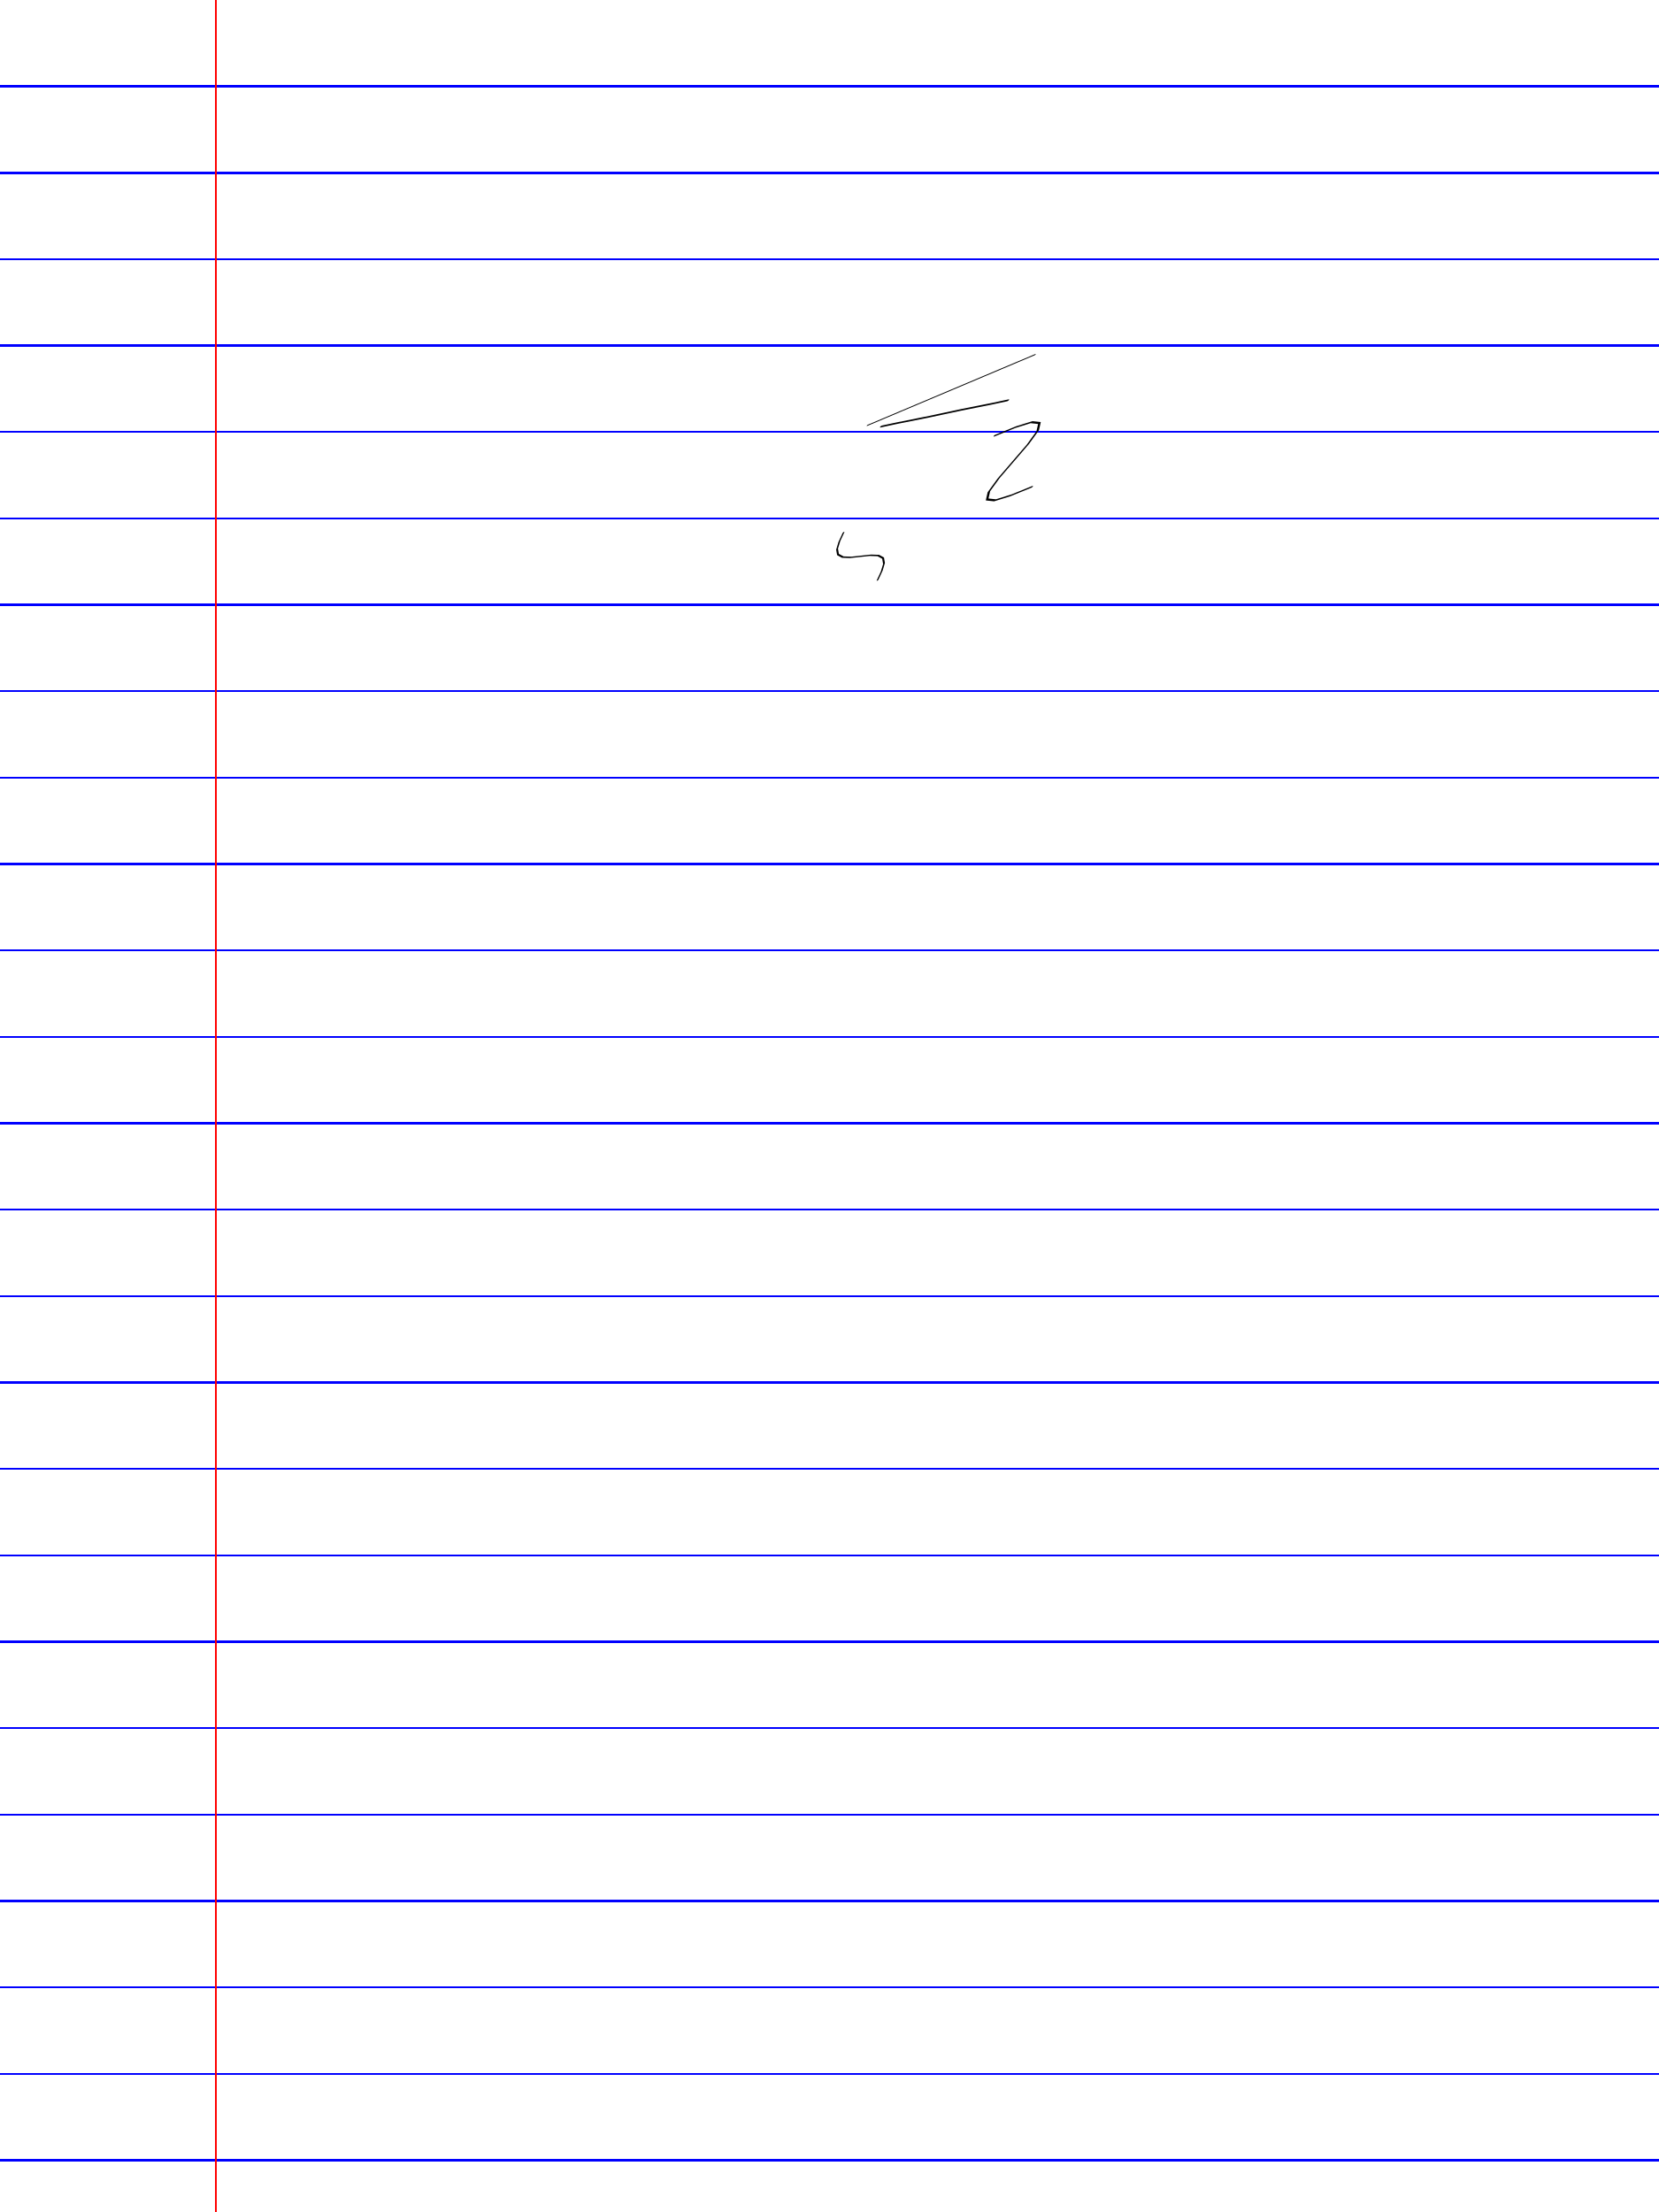
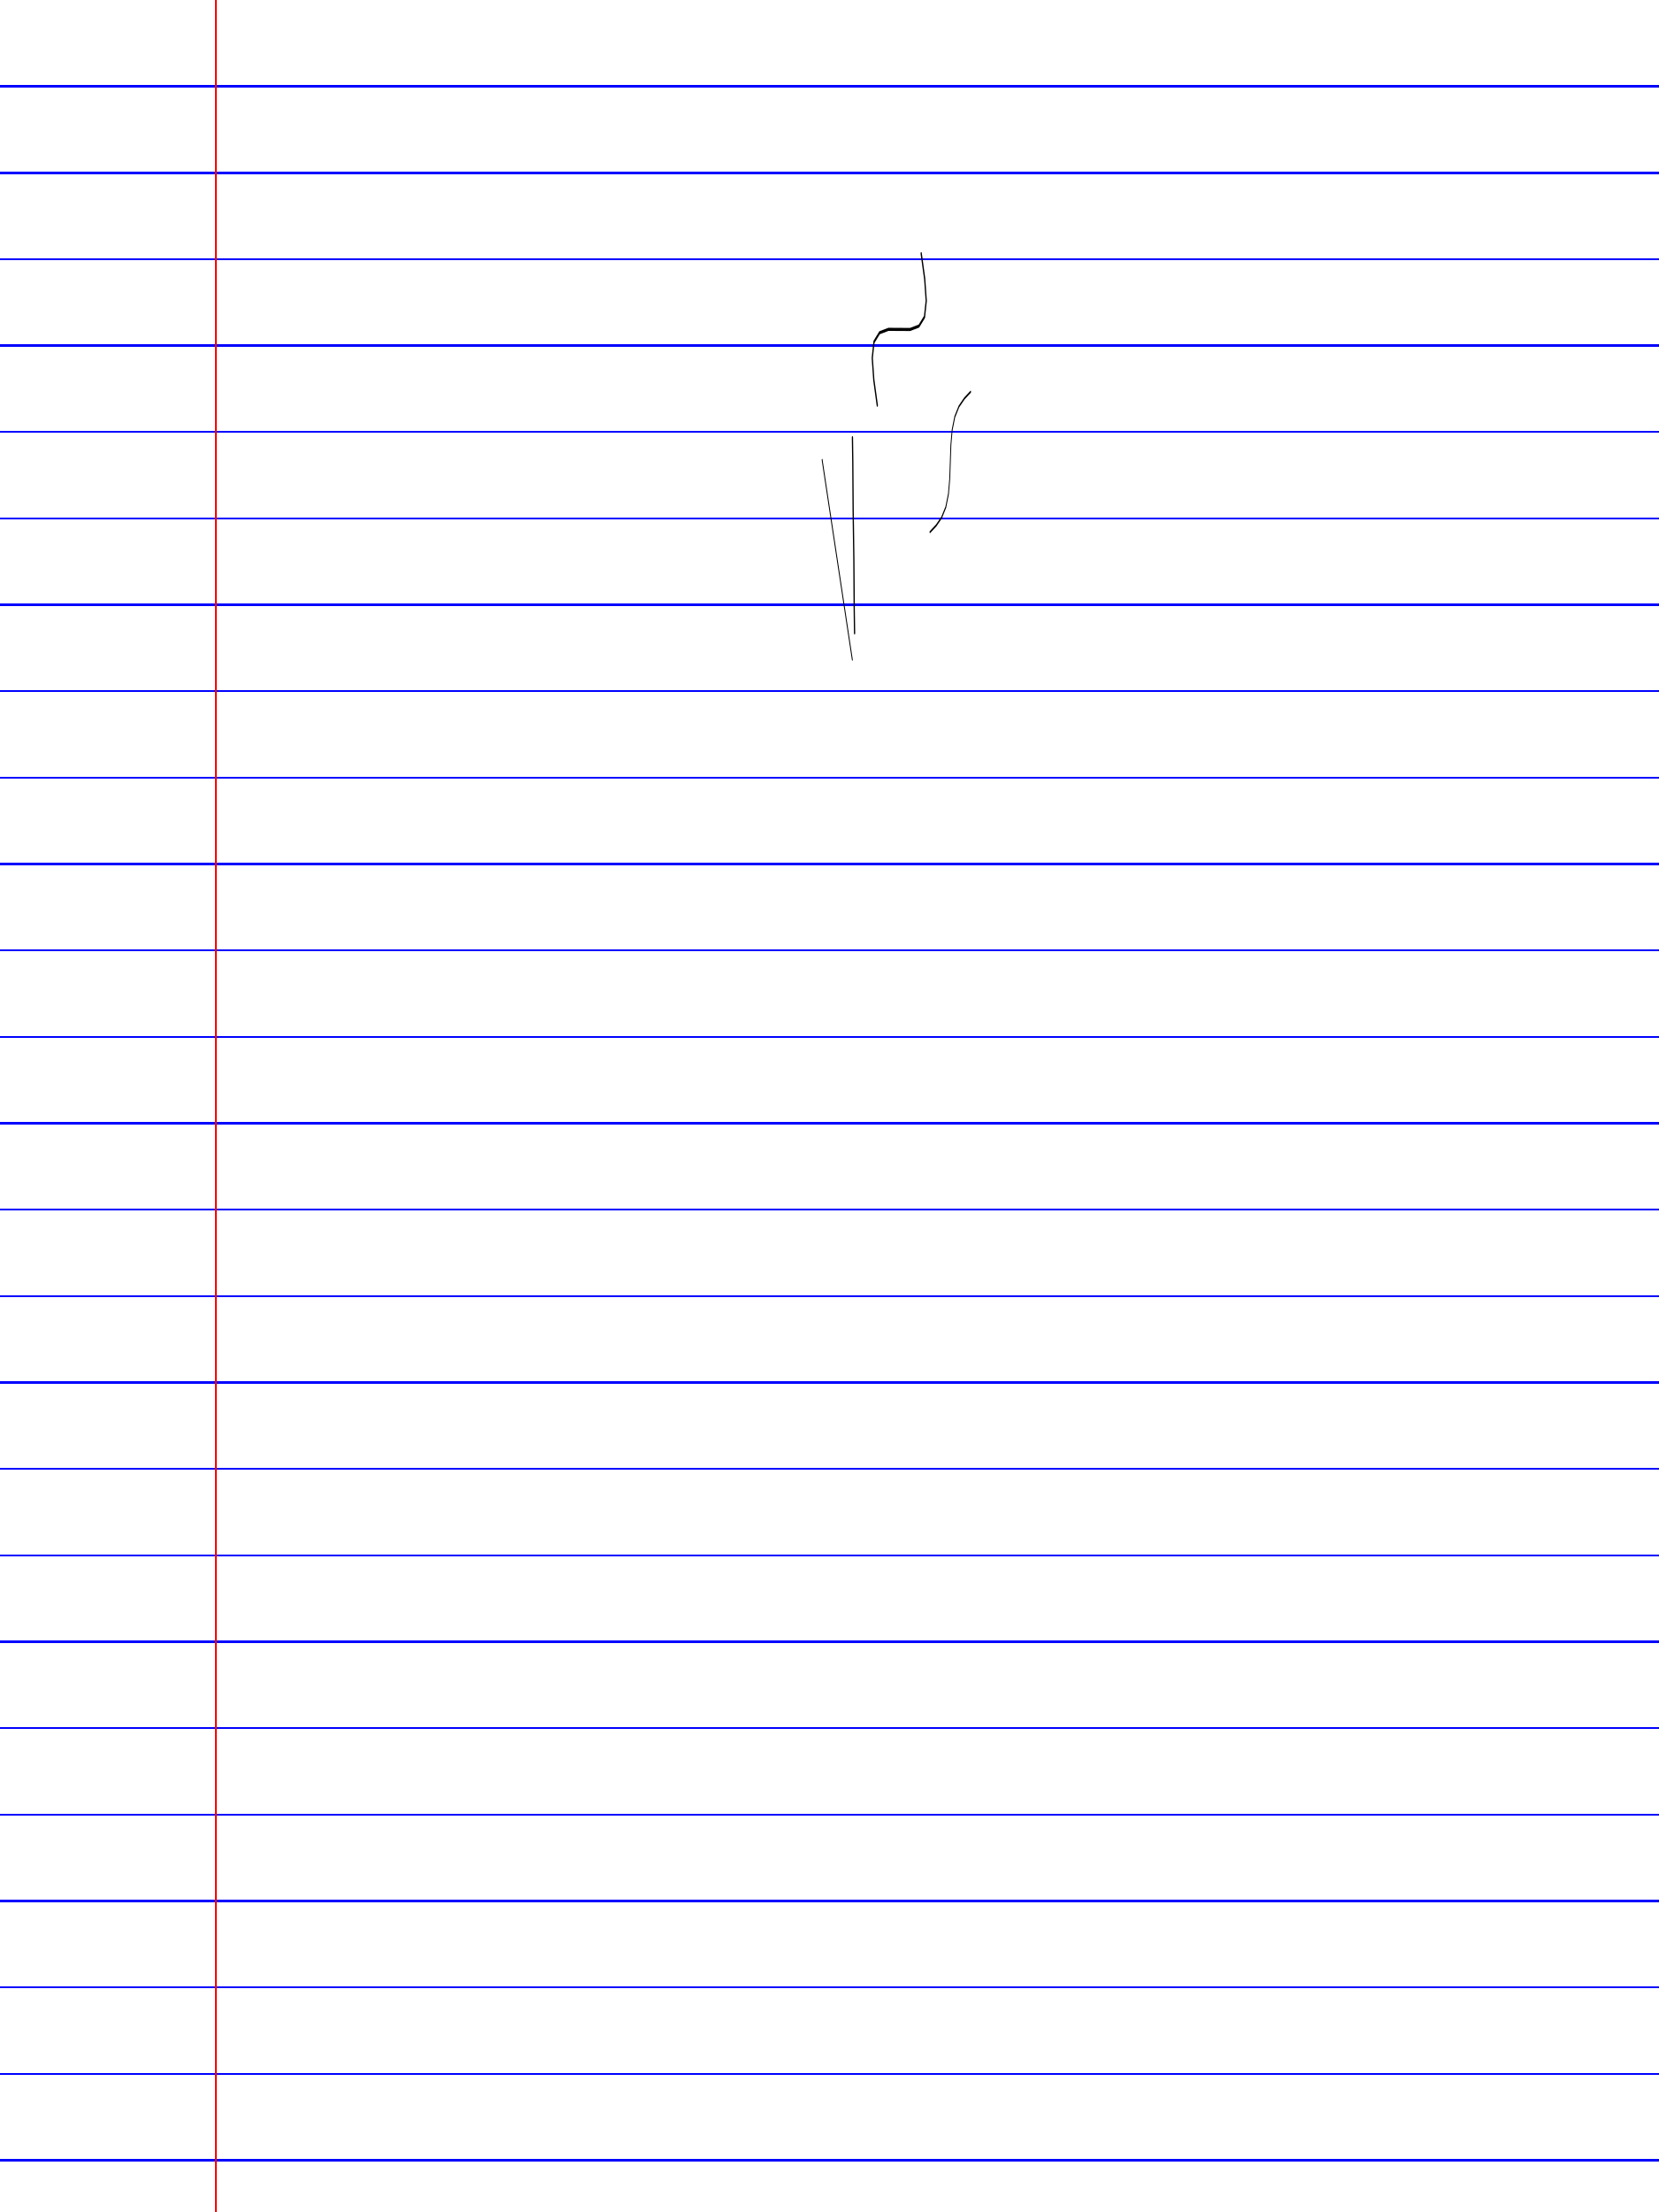
<svg xmlns="http://www.w3.org/2000/svg" class="write-page" color-interpolation="linearRGB" width="768px" height="1024px">
  <g class="write-content write-v3" xruling="0" yruling="40" marginLeft="100" papercolor="#FFFFFF" rulecolor="#FF0000FF">
    <g class="ruleline write-std-ruling write-scale-down" fill="none" stroke="#0000FF" stroke-width="1" shape-rendering="crispEdges" vector-effect="non-scaling-stroke">
      <rect class="pagerect" fill="#FFFFFF" stroke="none" x="0" y="0" width="768" height="1024" />
      <path class="yrule_1" d="M0 40 L768 40" />
      <path d="M0 80 L768 80" />
      <path d="M0 120 L768 120" />
      <path d="M0 160 L768 160" />
      <path d="M0 200 L768 200" />
      <path d="M0 240 L768 240" />
      <path d="M0 280 L768 280" />
      <path d="M0 320 L768 320" />
      <path d="M0 360 L768 360" />
      <path d="M0 400 L768 400" />
      <path d="M0 440 L768 440" />
      <path d="M0 480 L768 480" />
      <path d="M0 520 L768 520" />
      <path d="M0 560 L768 560" />
      <path d="M0 600 L768 600" />
      <path d="M0 640 L768 640" />
      <path d="M0 680 L768 680" />
      <path d="M0 720 L768 720" />
      <path d="M0 760 L768 760" />
      <path d="M0 800 L768 800" />
      <path d="M0 840 L768 840" />
      <path d="M0 880 L768 880" />
      <path d="M0 920 L768 920" />
      <path d="M0 960 L768 960" />
      <path d="M0 1000 L768 1000" />
      <path class="leftmargin" stroke="#FF0000" d="M100 0 L100 1024" />
    </g>
-     <path class="write-stroke-pen" transform="matrix(-0.284 -0.396 -1.169 0.84 744.826 153.404)" fill="none" stroke="#000000" stroke-width="1" stroke-linecap="round" stroke-linejoin="round" __comx="474.624" __comy="209.548" d="M200 180 L205 187 210 192.1 215 194 220 192.1 225 187 230 180 235 173 240 167.9 245 166 250 167.9 255 173 260 180" />
-     <path class="write-stroke-pen" transform="matrix(-0.284 -0.396 -1.169 0.84 744.826 153.404)" fill="none" stroke="#000000" stroke-width="1" stroke-linecap="round" stroke-linejoin="round" __comx="452.145" __comy="180.718" d="M280 170 L286.2 174.8 292.5 179.5 298.8 184.2 305 189 311.2 193.8 317.5 198.5 323.8 203.2 330 208" />
-     <path class="write-stroke-pen" transform="matrix(-0.197 -0.275 -0.812 0.583 668.829 171.625)" fill="none" stroke="#000000" stroke-width="1" stroke-linecap="round" stroke-linejoin="round" __comx="462.525" __comy="164.66" d="M345 150 L350.5 158.2 356 166.4 361.5 174.6 367 182.8 372.5 191 378 199.2 383.5 207.4 389 215.6 394.5 223.8 400 232" />
-     <path class="write-stroke-pen" transform="matrix(-0.197 -0.275 -0.812 0.583 668.829 171.625)" fill="none" stroke="#000000" stroke-width="1" stroke-linecap="round" stroke-linejoin="round" __comx="400.525" __comy="256.044" d="M220 270 L226.7 266 233.3 263.1 240 262 246.7 263.1 253.3 266 260 270 266.7 274 273.3 276.9 280 278 286.7 276.9 293.3 274 300 270" />
+     <path class="write-stroke-pen" transform="matrix(-0.339 1.17 0.472 0.84 409.3 -267.805)" fill="none" stroke="#000000" stroke-width="1" stroke-linecap="round" stroke-linejoin="round" __comx="414.02" __comy="148.303" d="M200 180 L205 187 210 192.1 215 194 220 192.1 225 187 230 180 235 173 240 167.9 245 166 250 167.9 255 173 260 180" />
+     <path class="write-stroke-pen" transform="matrix(-0.339 1.17 0.472 0.84 409.3 -267.805)" fill="none" stroke="#000000" stroke-width="1" stroke-linecap="round" stroke-linejoin="round" __comx="389.077" __comy="236.858" d="M280 170 L286.2 174.8 292.5 179.5 298.8 184.2 305 189 311.2 193.8 317.5 198.5 323.8 203.2 330 208" />
+     <path class="write-stroke-pen" transform="matrix(-0.235 0.812 0.328 0.583 412.465 -154.682)" fill="none" stroke="#000000" stroke-width="1" stroke-linecap="round" stroke-linejoin="round" __comx="378.382" __comy="243.254" d="M345 150 L350.5 158.2 356 166.4 361.5 174.6 367 182.8 372.5 191 378 199.2 383.5 207.4 389 215.6 394.5 223.8 400 232" />
+     <path class="write-stroke-pen" transform="matrix(-0.235 0.812 0.328 0.583 412.465 -154.682)" fill="none" stroke="#000000" stroke-width="1" stroke-linecap="round" stroke-linejoin="round" __comx="438.835" __comy="212.342" d="M220 270 L226.7 266 233.3 263.1 240 262 246.7 263.1 253.3 266 260 270 266.7 274 273.3 276.9 280 278 286.7 276.9 293.3 274 300 270" />
  </g>
</svg>
